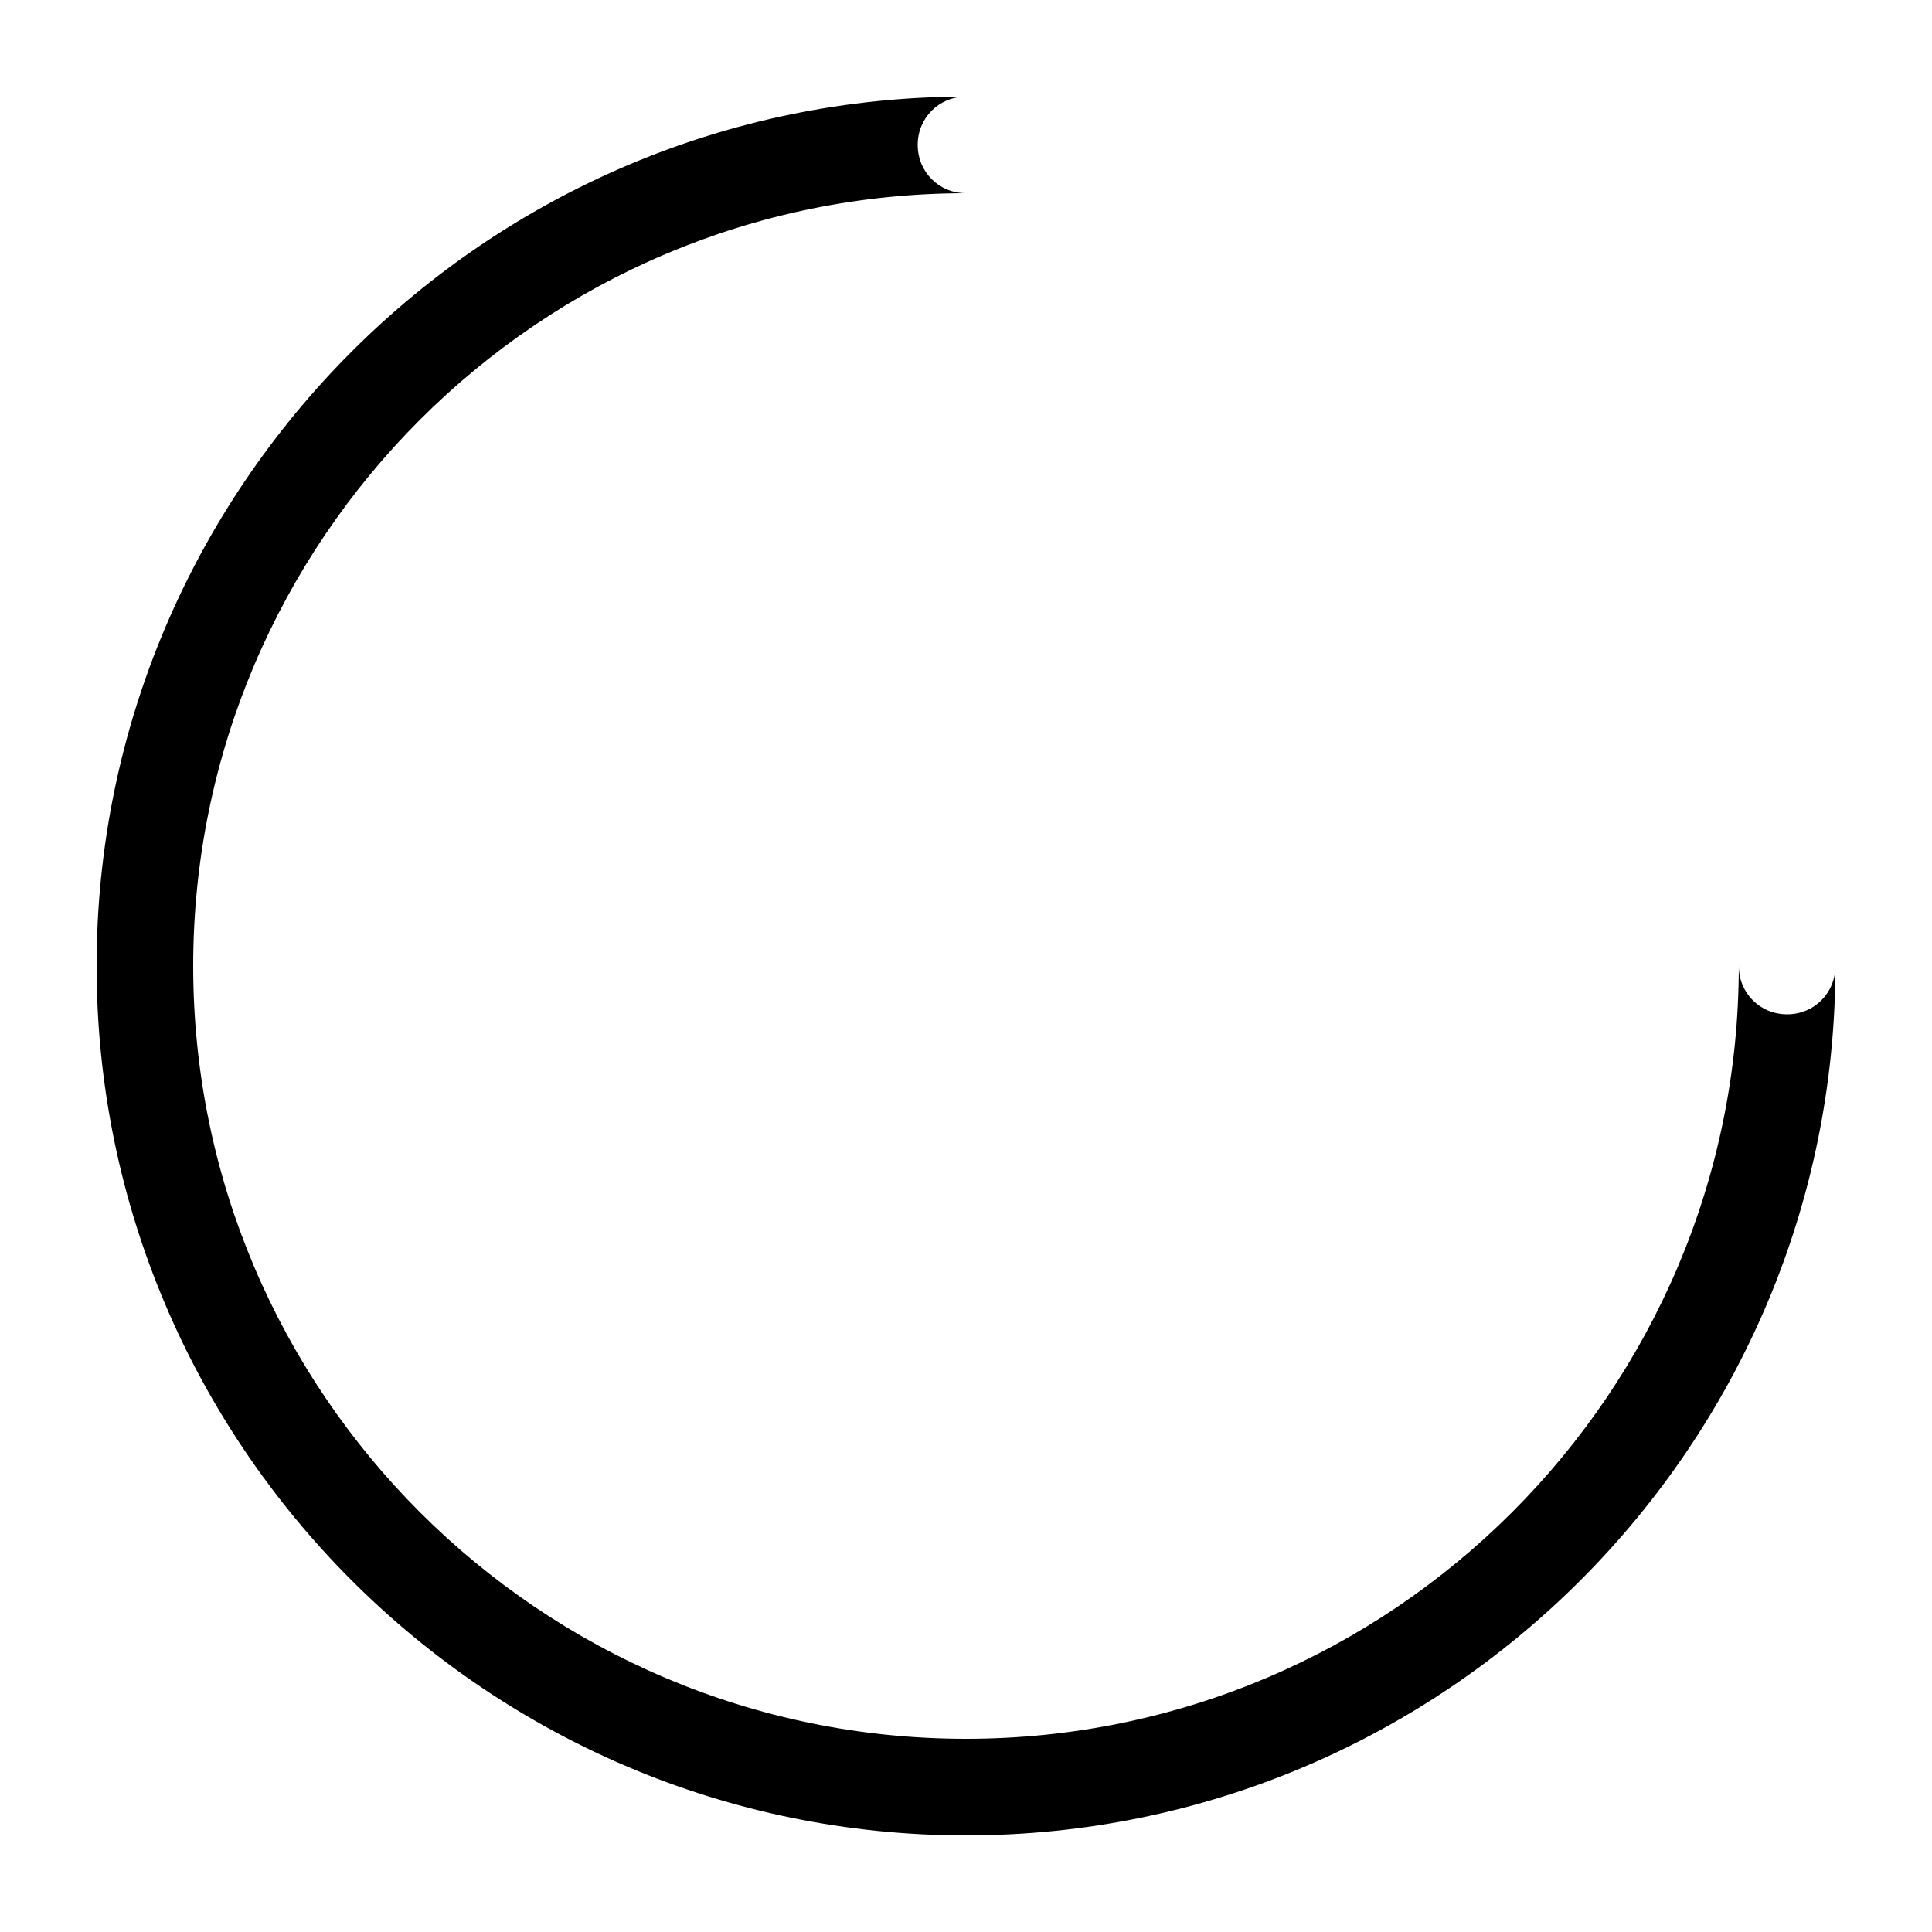
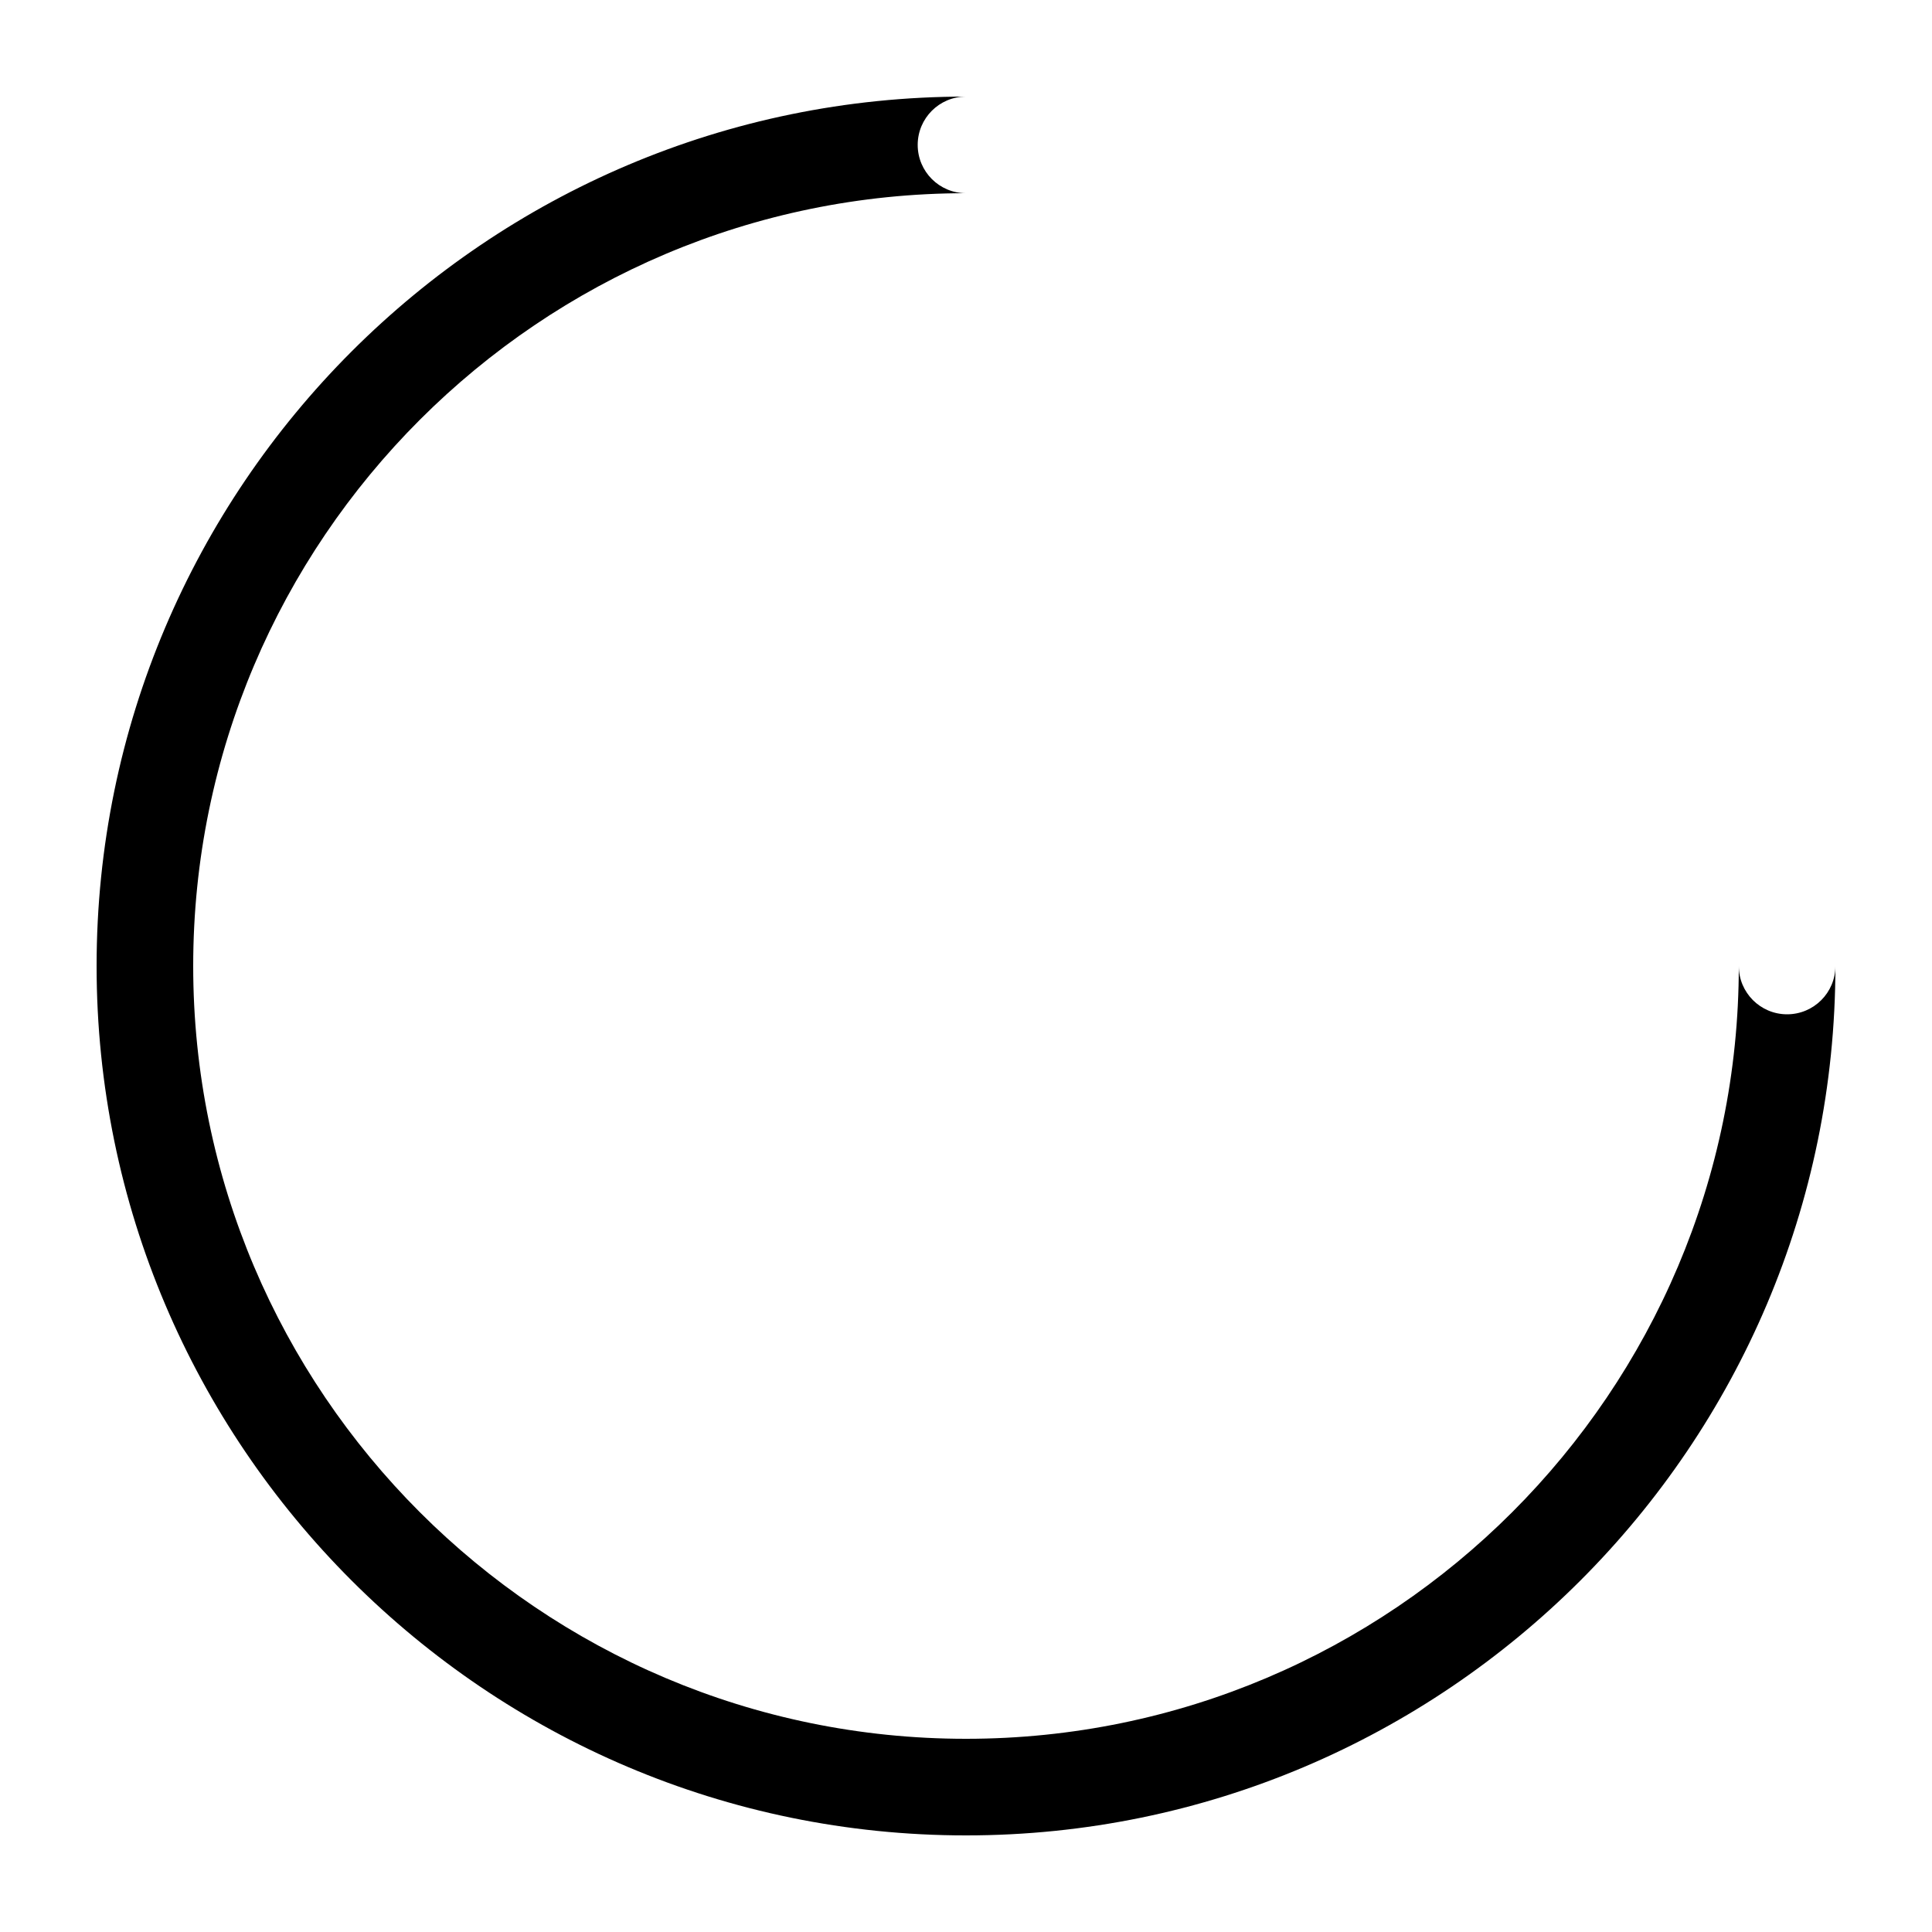
<svg xmlns="http://www.w3.org/2000/svg" width="20" height="20" viewBox="0 0 20 20">
-   <path d="M18.5 10.5c-.28 0-.5-.22-.5-.5 0 4.41-3.59 8-8 8s-8-3.59-8-8 3.59-8 8-8c-.28 0-.5-.22-.5-.5s.22-.5.5-.5c-4.96 0-9 4.04-9 9s4.04 9 9 9 9-4.04 9-9c0 .28-.22.5-.5.5" fill-rule="evenodd" />
+   <path d="M18.5 10.5a.5.5 0 0 1-.5-.5c0 4.411-3.589 8-8 8s-8-3.589-8-8 3.589-8 8-8a.5.5 0 0 1 0-1c-4.962 0-9 4.037-9 9s4.038 9 9 9 9-4.037 9-9a.5.5 0 0 1-.5.5" fill-rule="evenodd" />
</svg>
